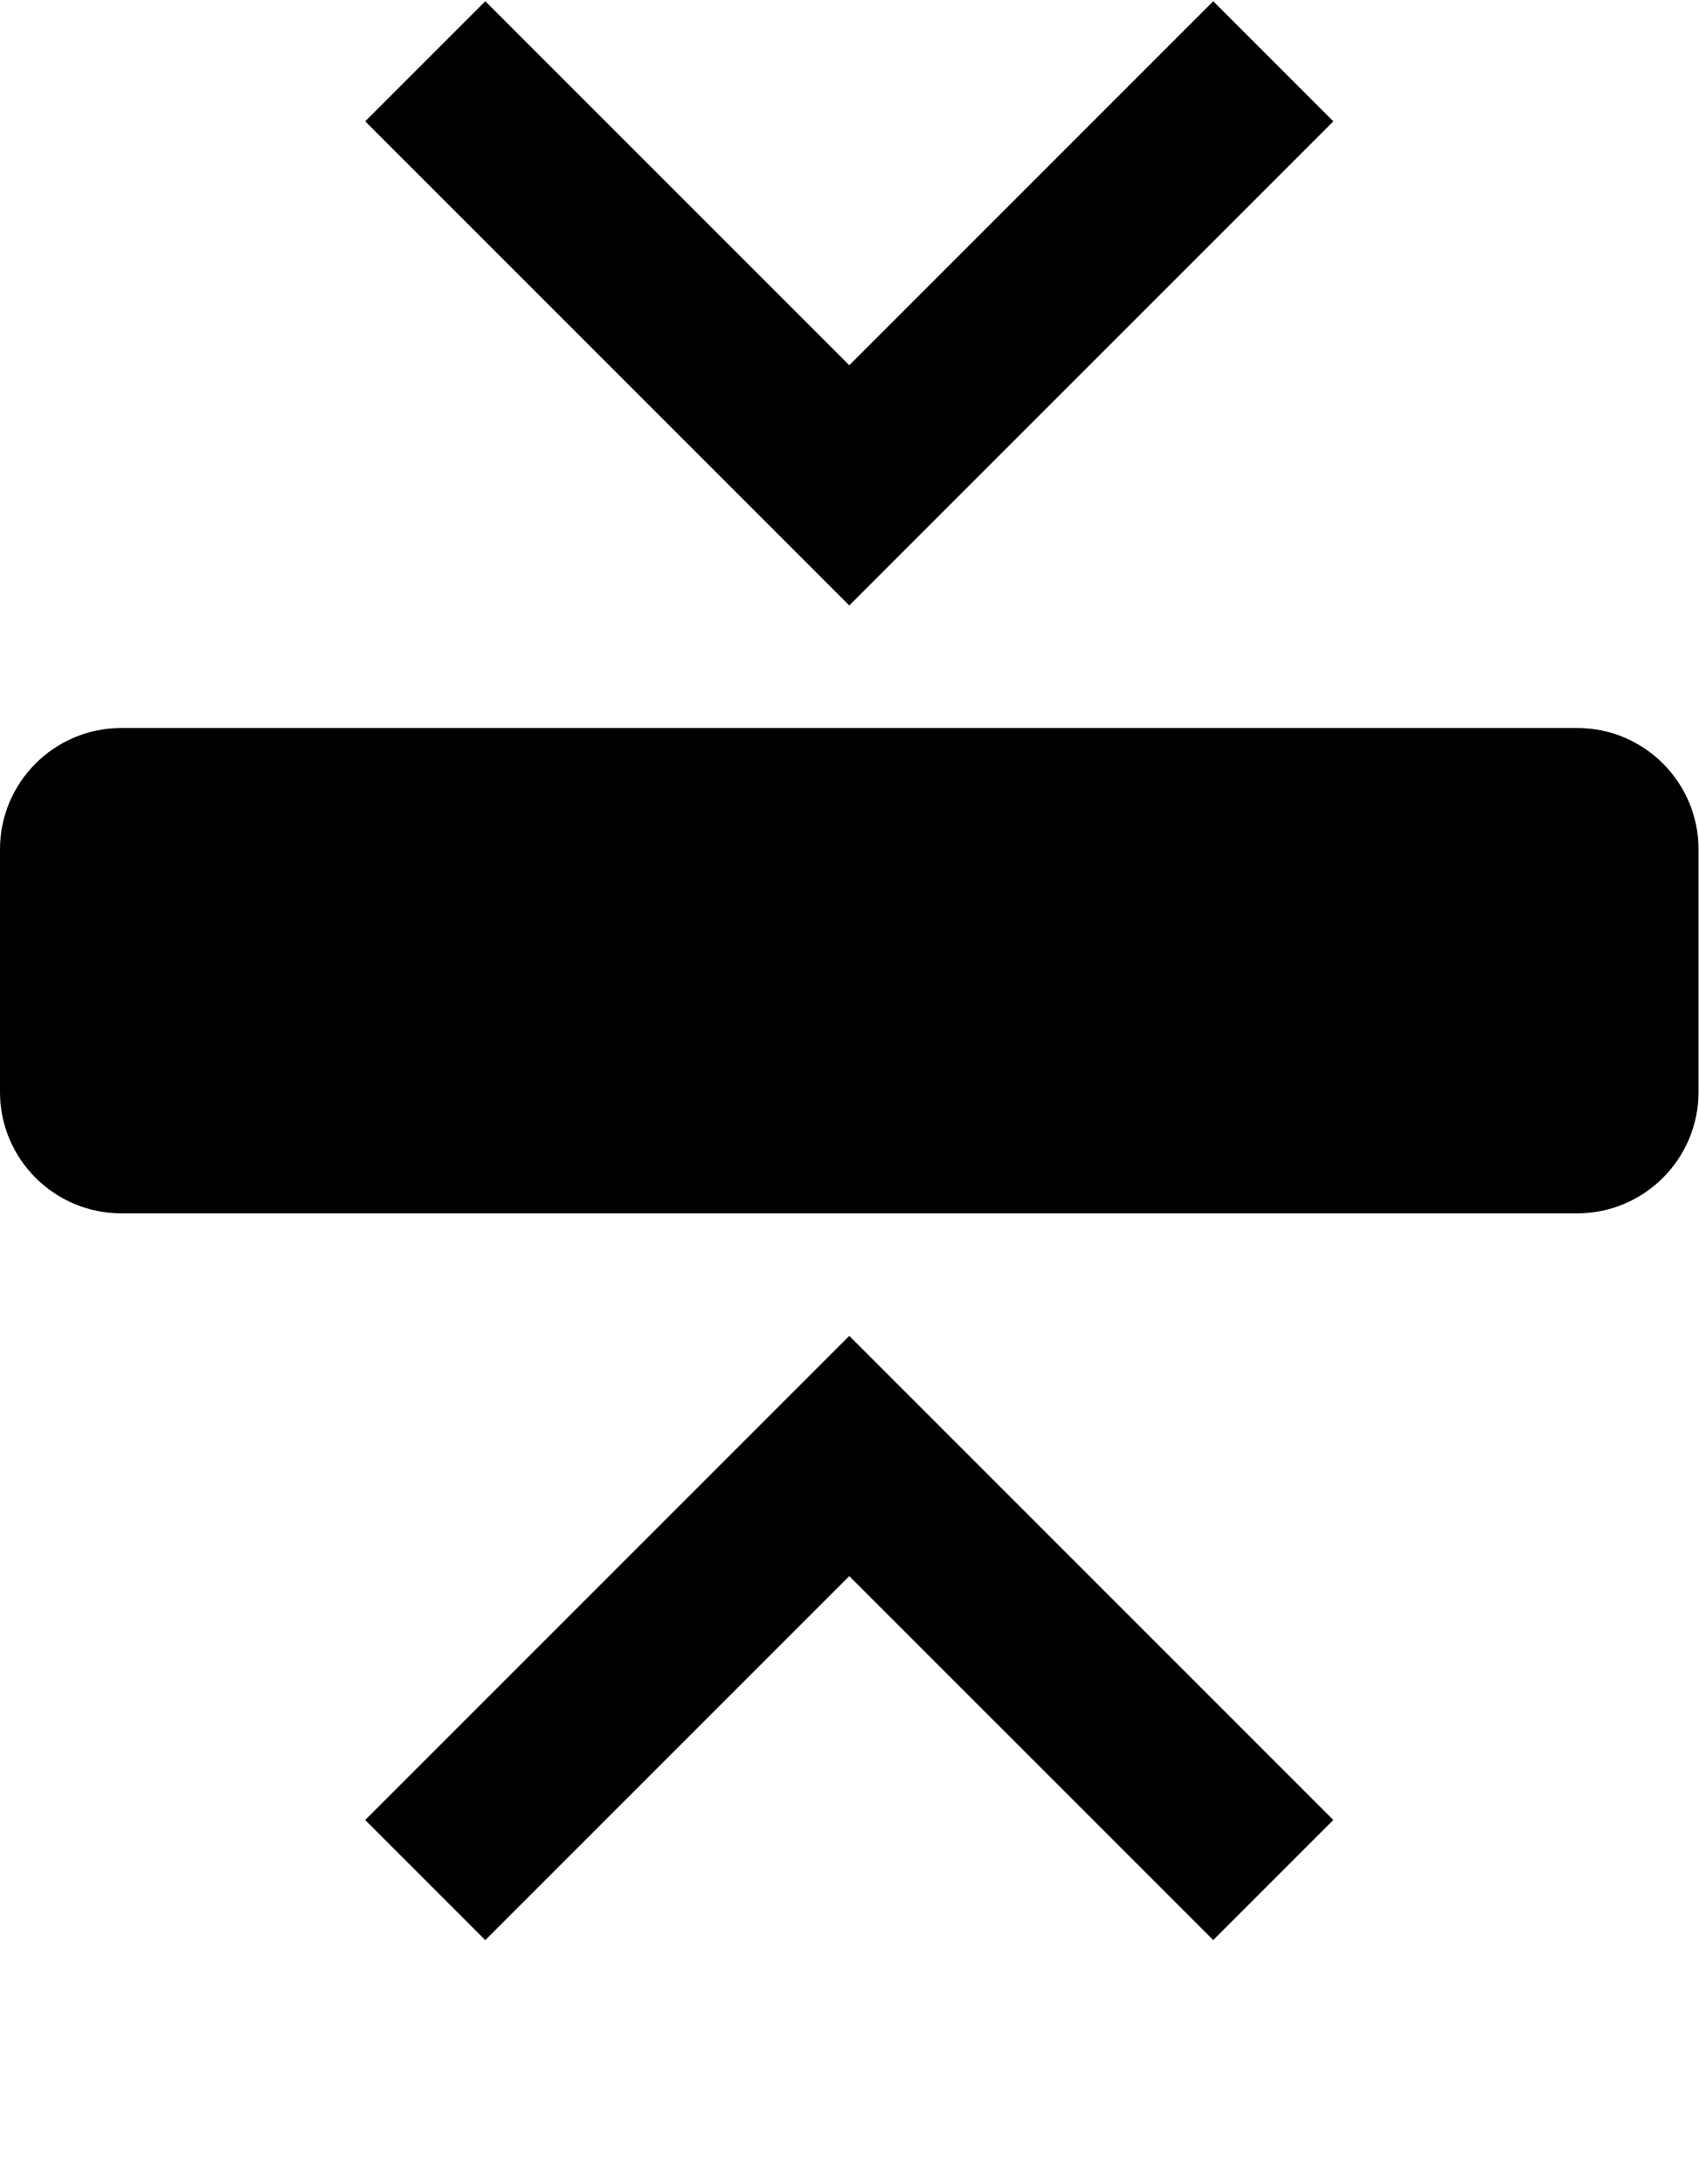
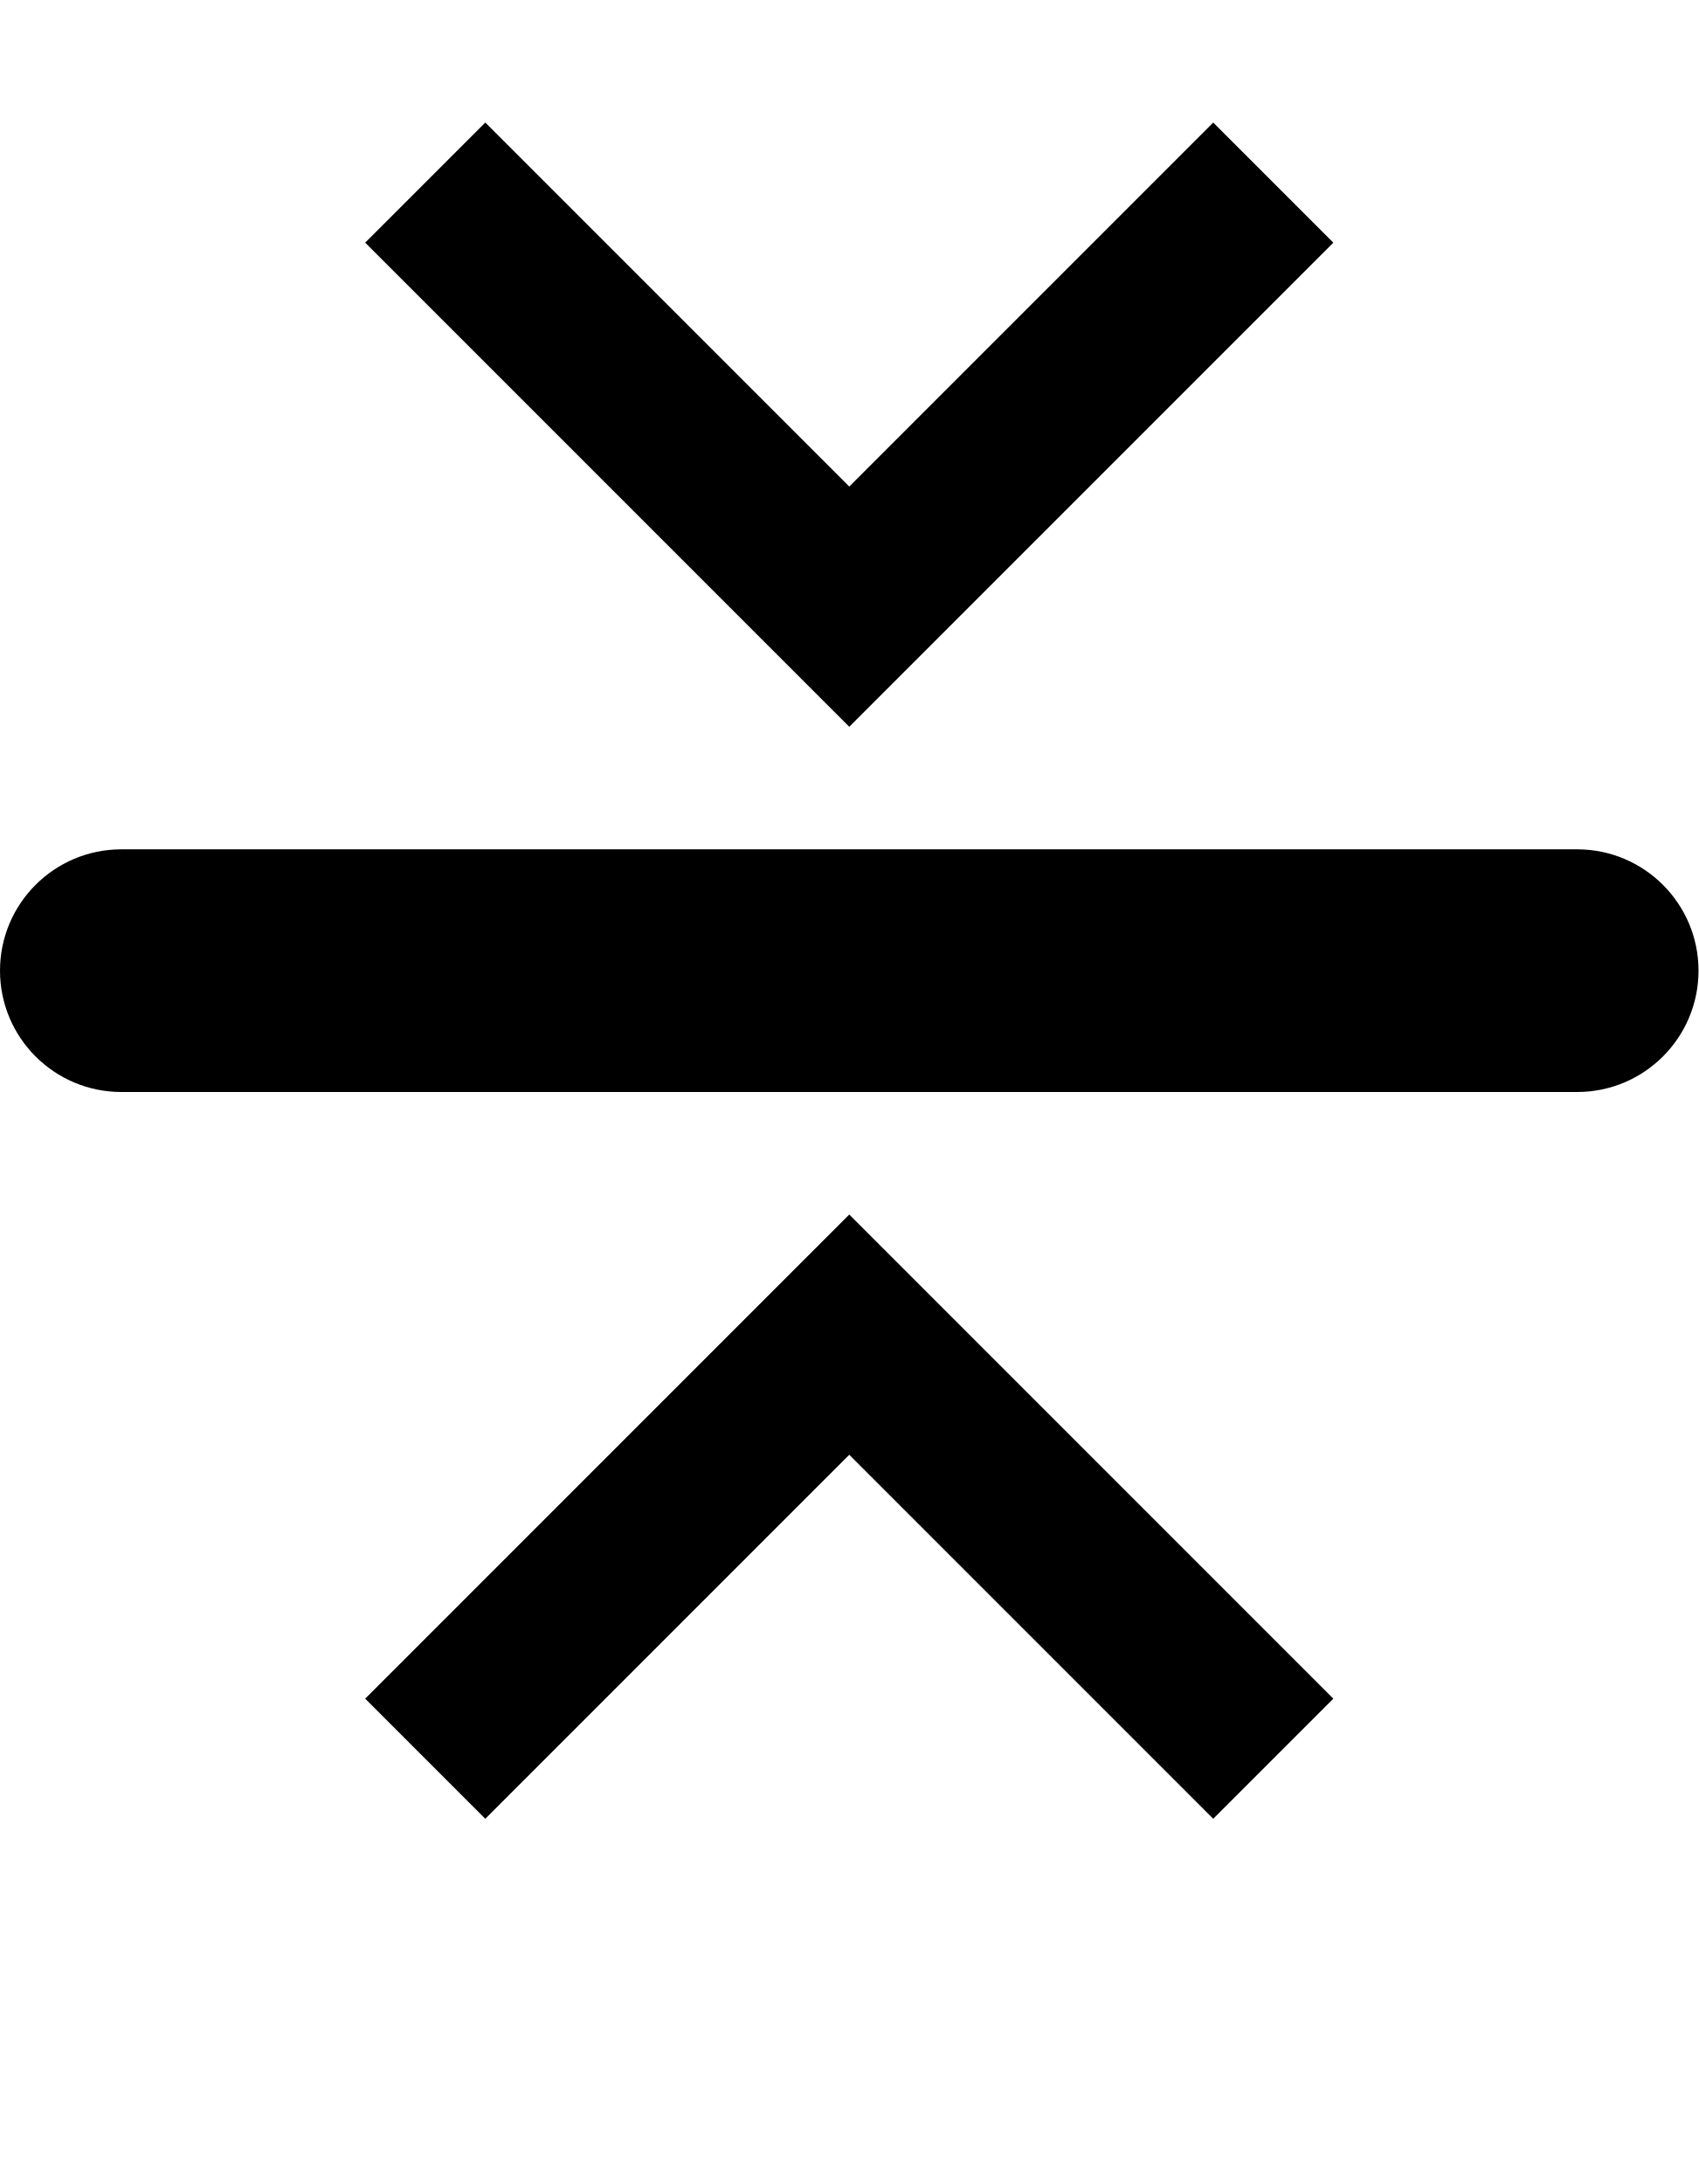
<svg xmlns="http://www.w3.org/2000/svg" version="1.1" viewBox="-24 104 14 18" width="14" height="18">
  <defs />
  <g id="yshrink" stroke-opacity="1" stroke-dasharray="none" stroke="none" fill="none" fill-opacity="1">
    <g id="yshrink_Layer_1">
      <g id="Line_4">
-         <path d="M -14 119 L -17 116 L -20 119" stroke="black" stroke-linecap="square" stroke-linejoin="miter" stroke-width="1.4" />
+         <path d="M -14 118 L -17 115 L -20 118" stroke="black" stroke-linecap="square" stroke-linejoin="miter" stroke-width="1.4" />
      </g>
      <g id="Graphic_3">
-         <path d="M -23 110 L -11 110 C -10.448 110 -10 110.448 -10 111 L -10 113 C -10 113.552 -10.448 114 -11 114 L -23 114 C -23.552 114 -24 113.552 -24 113 L -24 111 C -24 110.448 -23.552 110 -23 110 Z" fill="black" />
+         <path d="M -23 111 L -11 111 C -10.448 111 -10 111.448 -10 112 L -10 112 C -10 112.552 -10.448 113 -11 113 L -23 113 C -23.552 113 -24 112.552 -24 112 L -24 112 C -24 111.448 -23.552 111 -23 111 Z" fill="black" />
      </g>
      <g id="Line_2">
-         <path d="M -14 105 L -17 108 L -20 105" stroke="black" stroke-linecap="square" stroke-linejoin="miter" stroke-width="1.4" />
+         <path d="M -14 106 L -17 109 L -20 106" stroke="black" stroke-linecap="square" stroke-linejoin="miter" stroke-width="1.4" />
      </g>
    </g>
  </g>
</svg>
